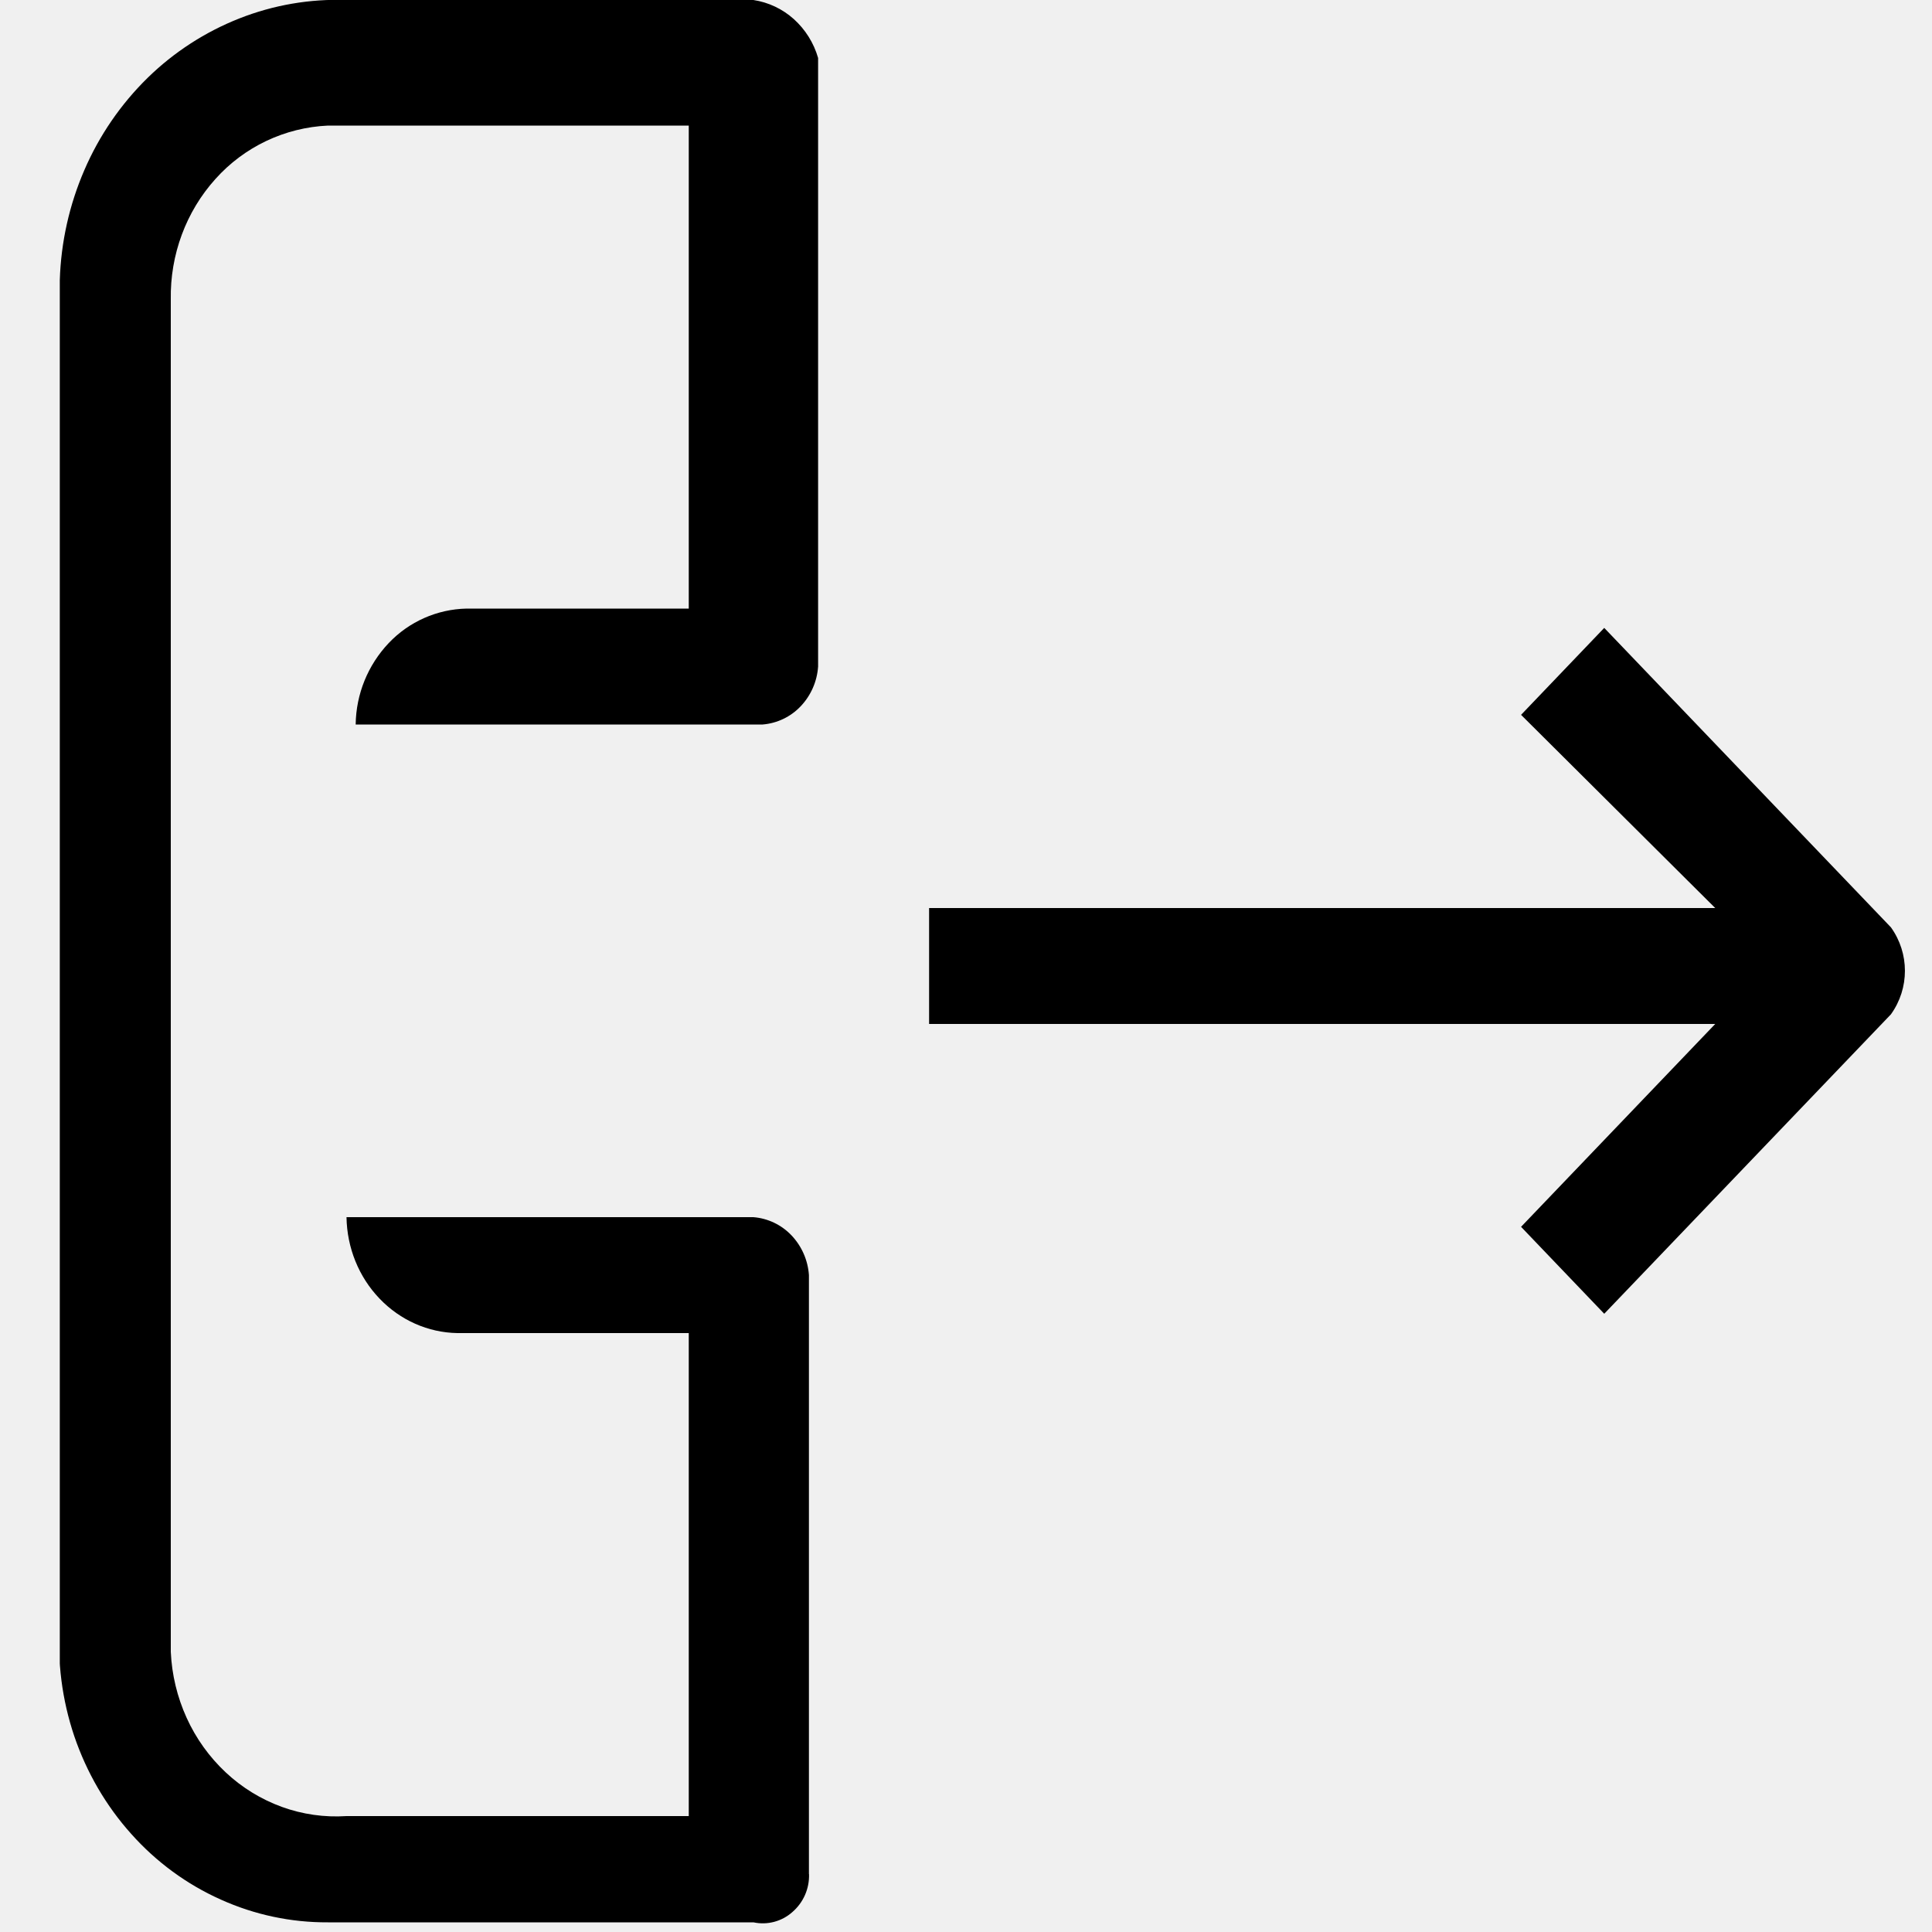
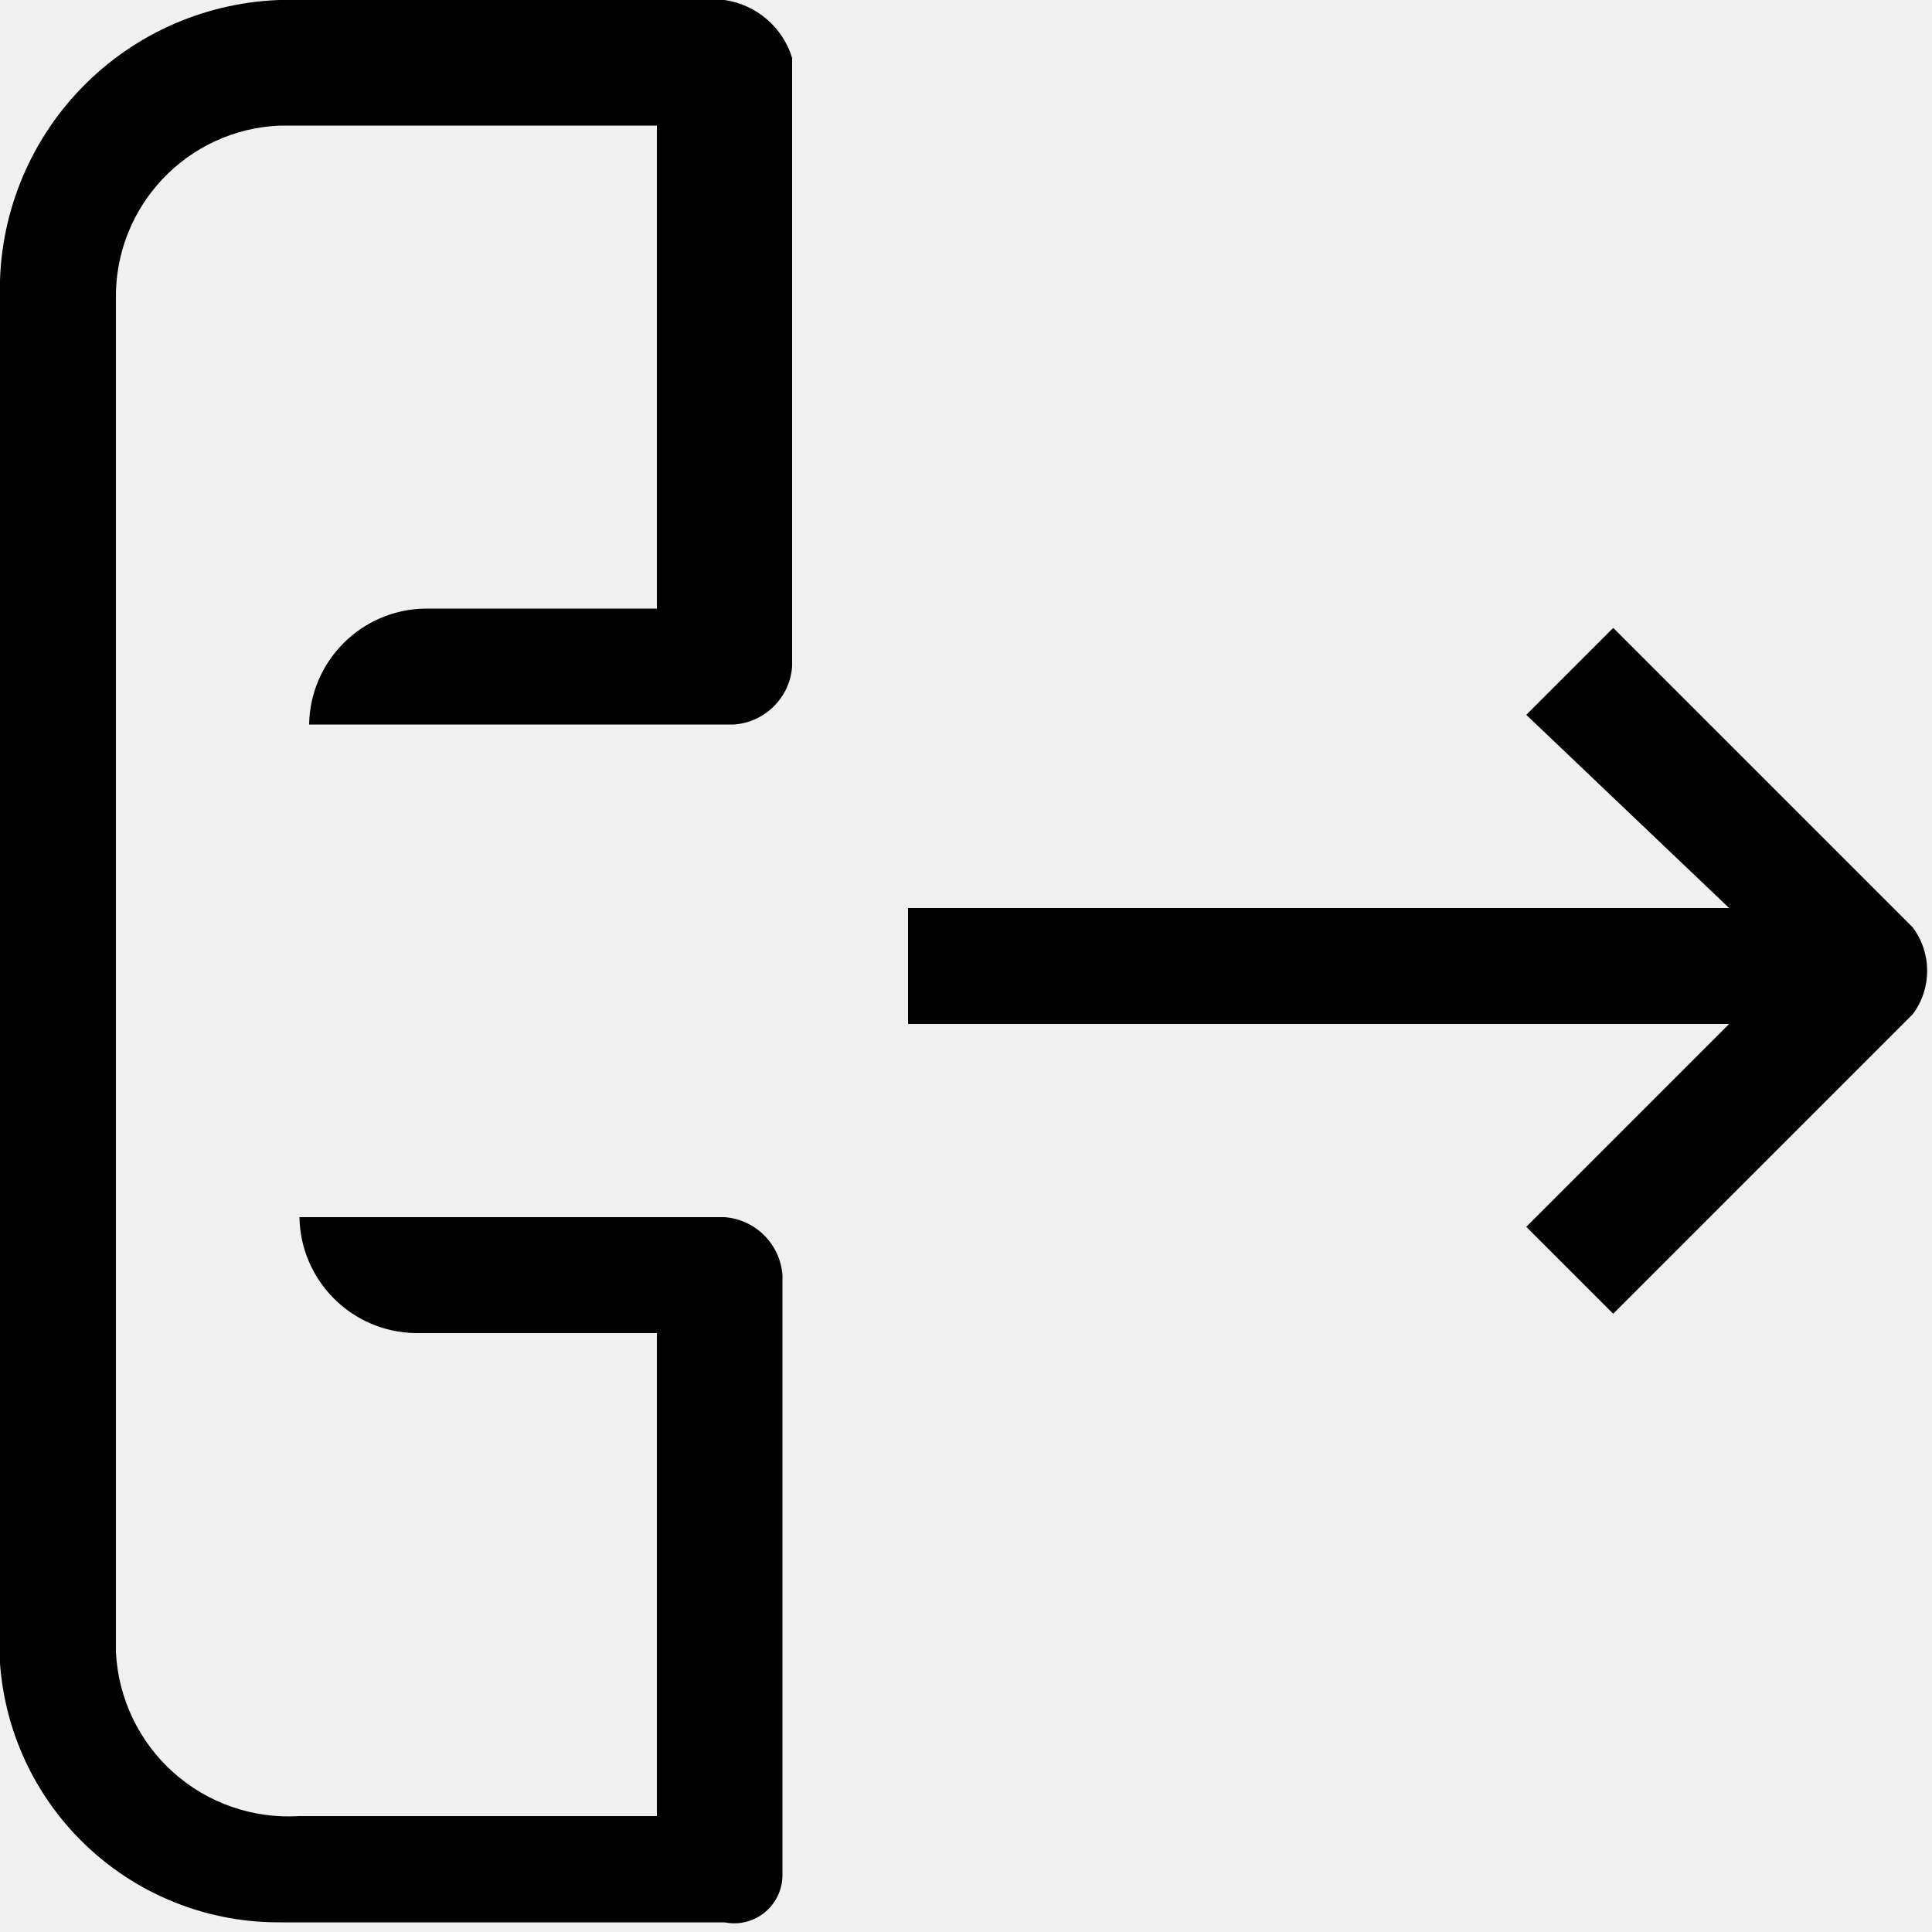
- <svg xmlns="http://www.w3.org/2000/svg" width="20" height="20" fill="none">
-   <g clip-path="url(#a)" fill="#000">
-     <path d="M17.756 9.4H9.618v1.2h8.138l-2.01 2.1.861.9 2.968-3.1a.772.772 0 0 0 0-.9l-2.968-3.1-.861.9 2.01 2ZM8.374 19.4v-6.2a.663.663 0 0 0-.18-.411.611.611 0 0 0-.395-.189H3.587c.005.317.127.619.342.843.214.224.503.352.806.357H7.13v5H3.587a1.645 1.645 0 0 1-.669-.095 1.7 1.7 0 0 1-.581-.357 1.785 1.785 0 0 1-.405-.565 1.854 1.854 0 0 1-.164-.683v-14c-.008-.463.158-.91.462-1.247A1.664 1.664 0 0 1 3.395 1.3H7.13v5H4.831a1.144 1.144 0 0 0-.807.357 1.247 1.247 0 0 0-.342.843h4.213a.611.611 0 0 0 .394-.189.663.663 0 0 0 .18-.411V.6a.864.864 0 0 0-.251-.402A.808.808 0 0 0 7.799 0H3.587A2.762 2.762 0 0 0 2.48.19a2.856 2.856 0 0 0-.953.617 3 3 0 0 0-.653.952A3.111 3.111 0 0 0 .619 2.9v13.9c-.028.398.023.797.15 1.173.128.376.328.72.589 1.011.26.292.576.523.927.68.35.158.728.238 1.11.236H7.8a.46.46 0 0 0 .402-.106.497.497 0 0 0 .173-.394Z" />
+ <svg xmlns="http://www.w3.org/2000/svg" width="20" height="20">
+   <g clip-path="url(#a)">
+     <path d="M17.9 9.4H9.4v1.2h8.5l-2.1 2.1.9.9 3.1-3.1a.75.75 0 0 0 0-.9l-3.1-3.1-.9.9 2.1 2Zm-9.8 10v-6.2a.65.65 0 0 0-.6-.6H3.1a1.22 1.22 0 0 0 1.2 1.2h2.5v5H3.1a1.789 1.789 0 0 1-1.9-1.7v-14a1.77 1.77 0 0 1 1.7-1.8h3.9v5H4.4a1.22 1.22 0 0 0-1.2 1.2h4.4a.65.65 0 0 0 .6-.6V.6a.86.86 0 0 0-.7-.6H3.1A3 3 0 0 0 0 2.9v13.9a2.89 2.89 0 0 0 2.9 3.1h4.6a.5.5 0 0 0 .6-.5Z" />
  </g>
  <defs>
    <clipPath id="a">
-       <path fill="#fff" transform="translate(.619)" d="M0 0h19.148v20H0z" />
+       <path fill="#fff" d="M0 0h20v20H0z" />
    </clipPath>
  </defs>
</svg>
